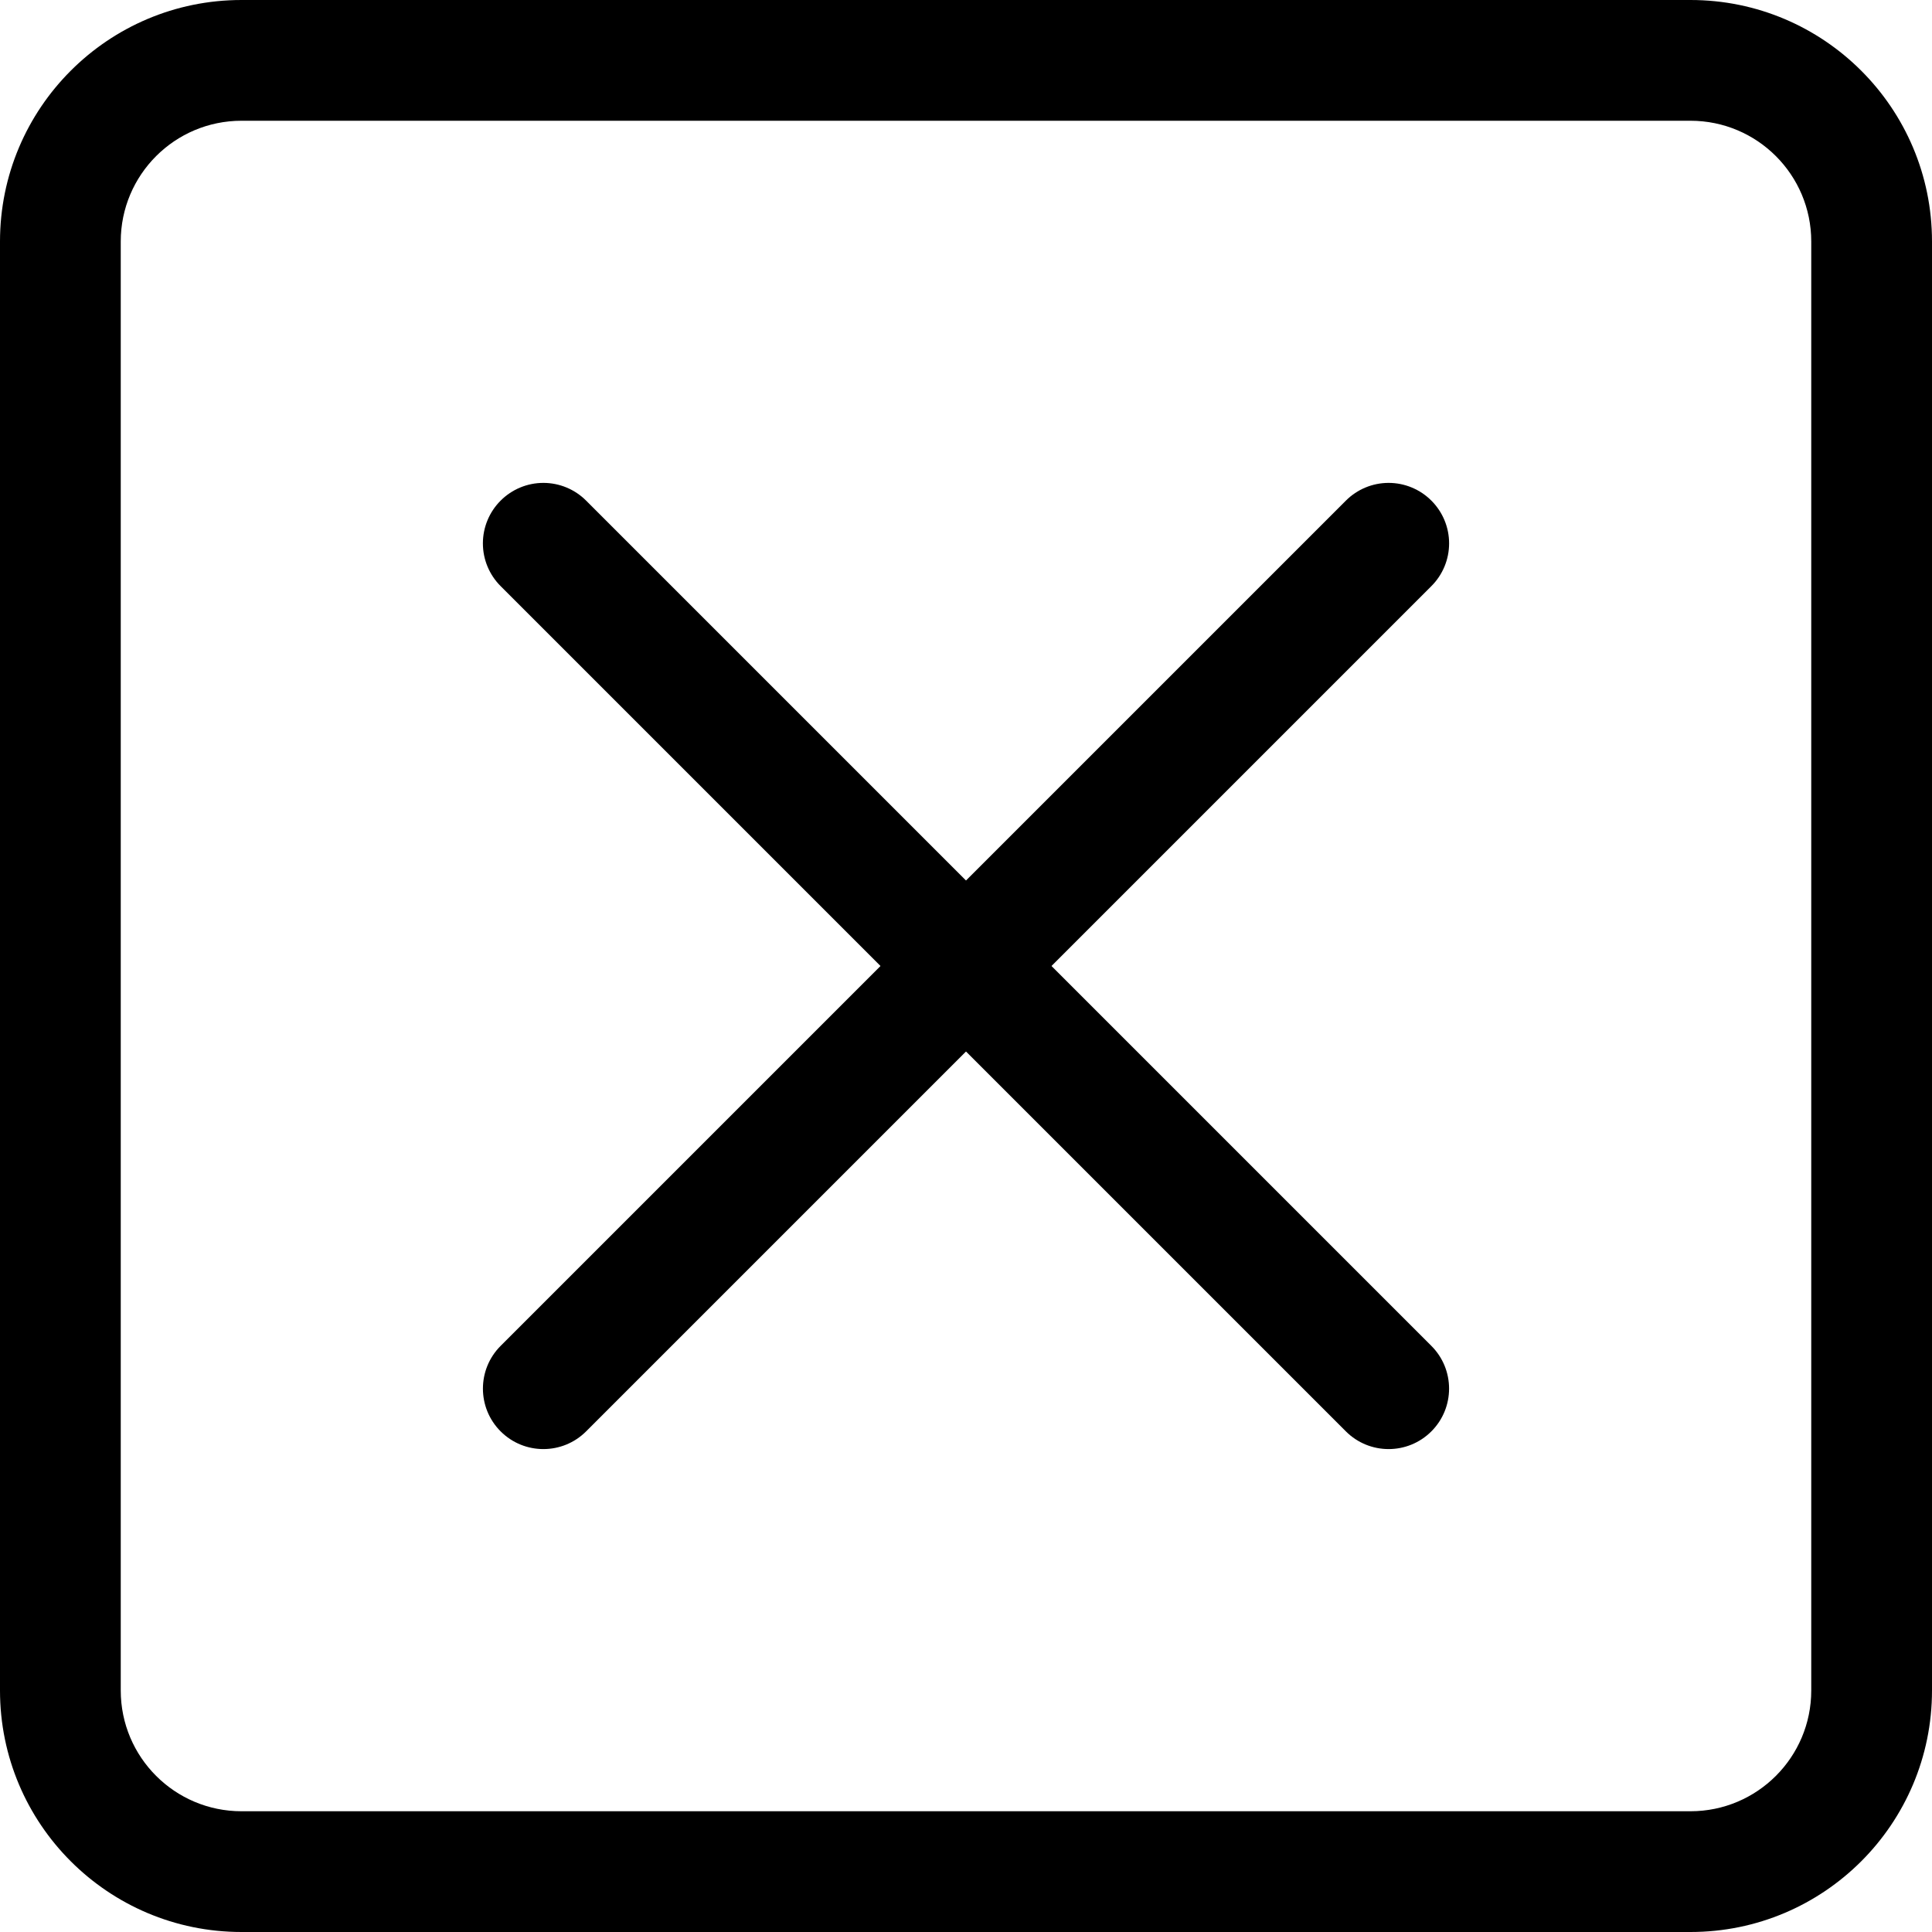
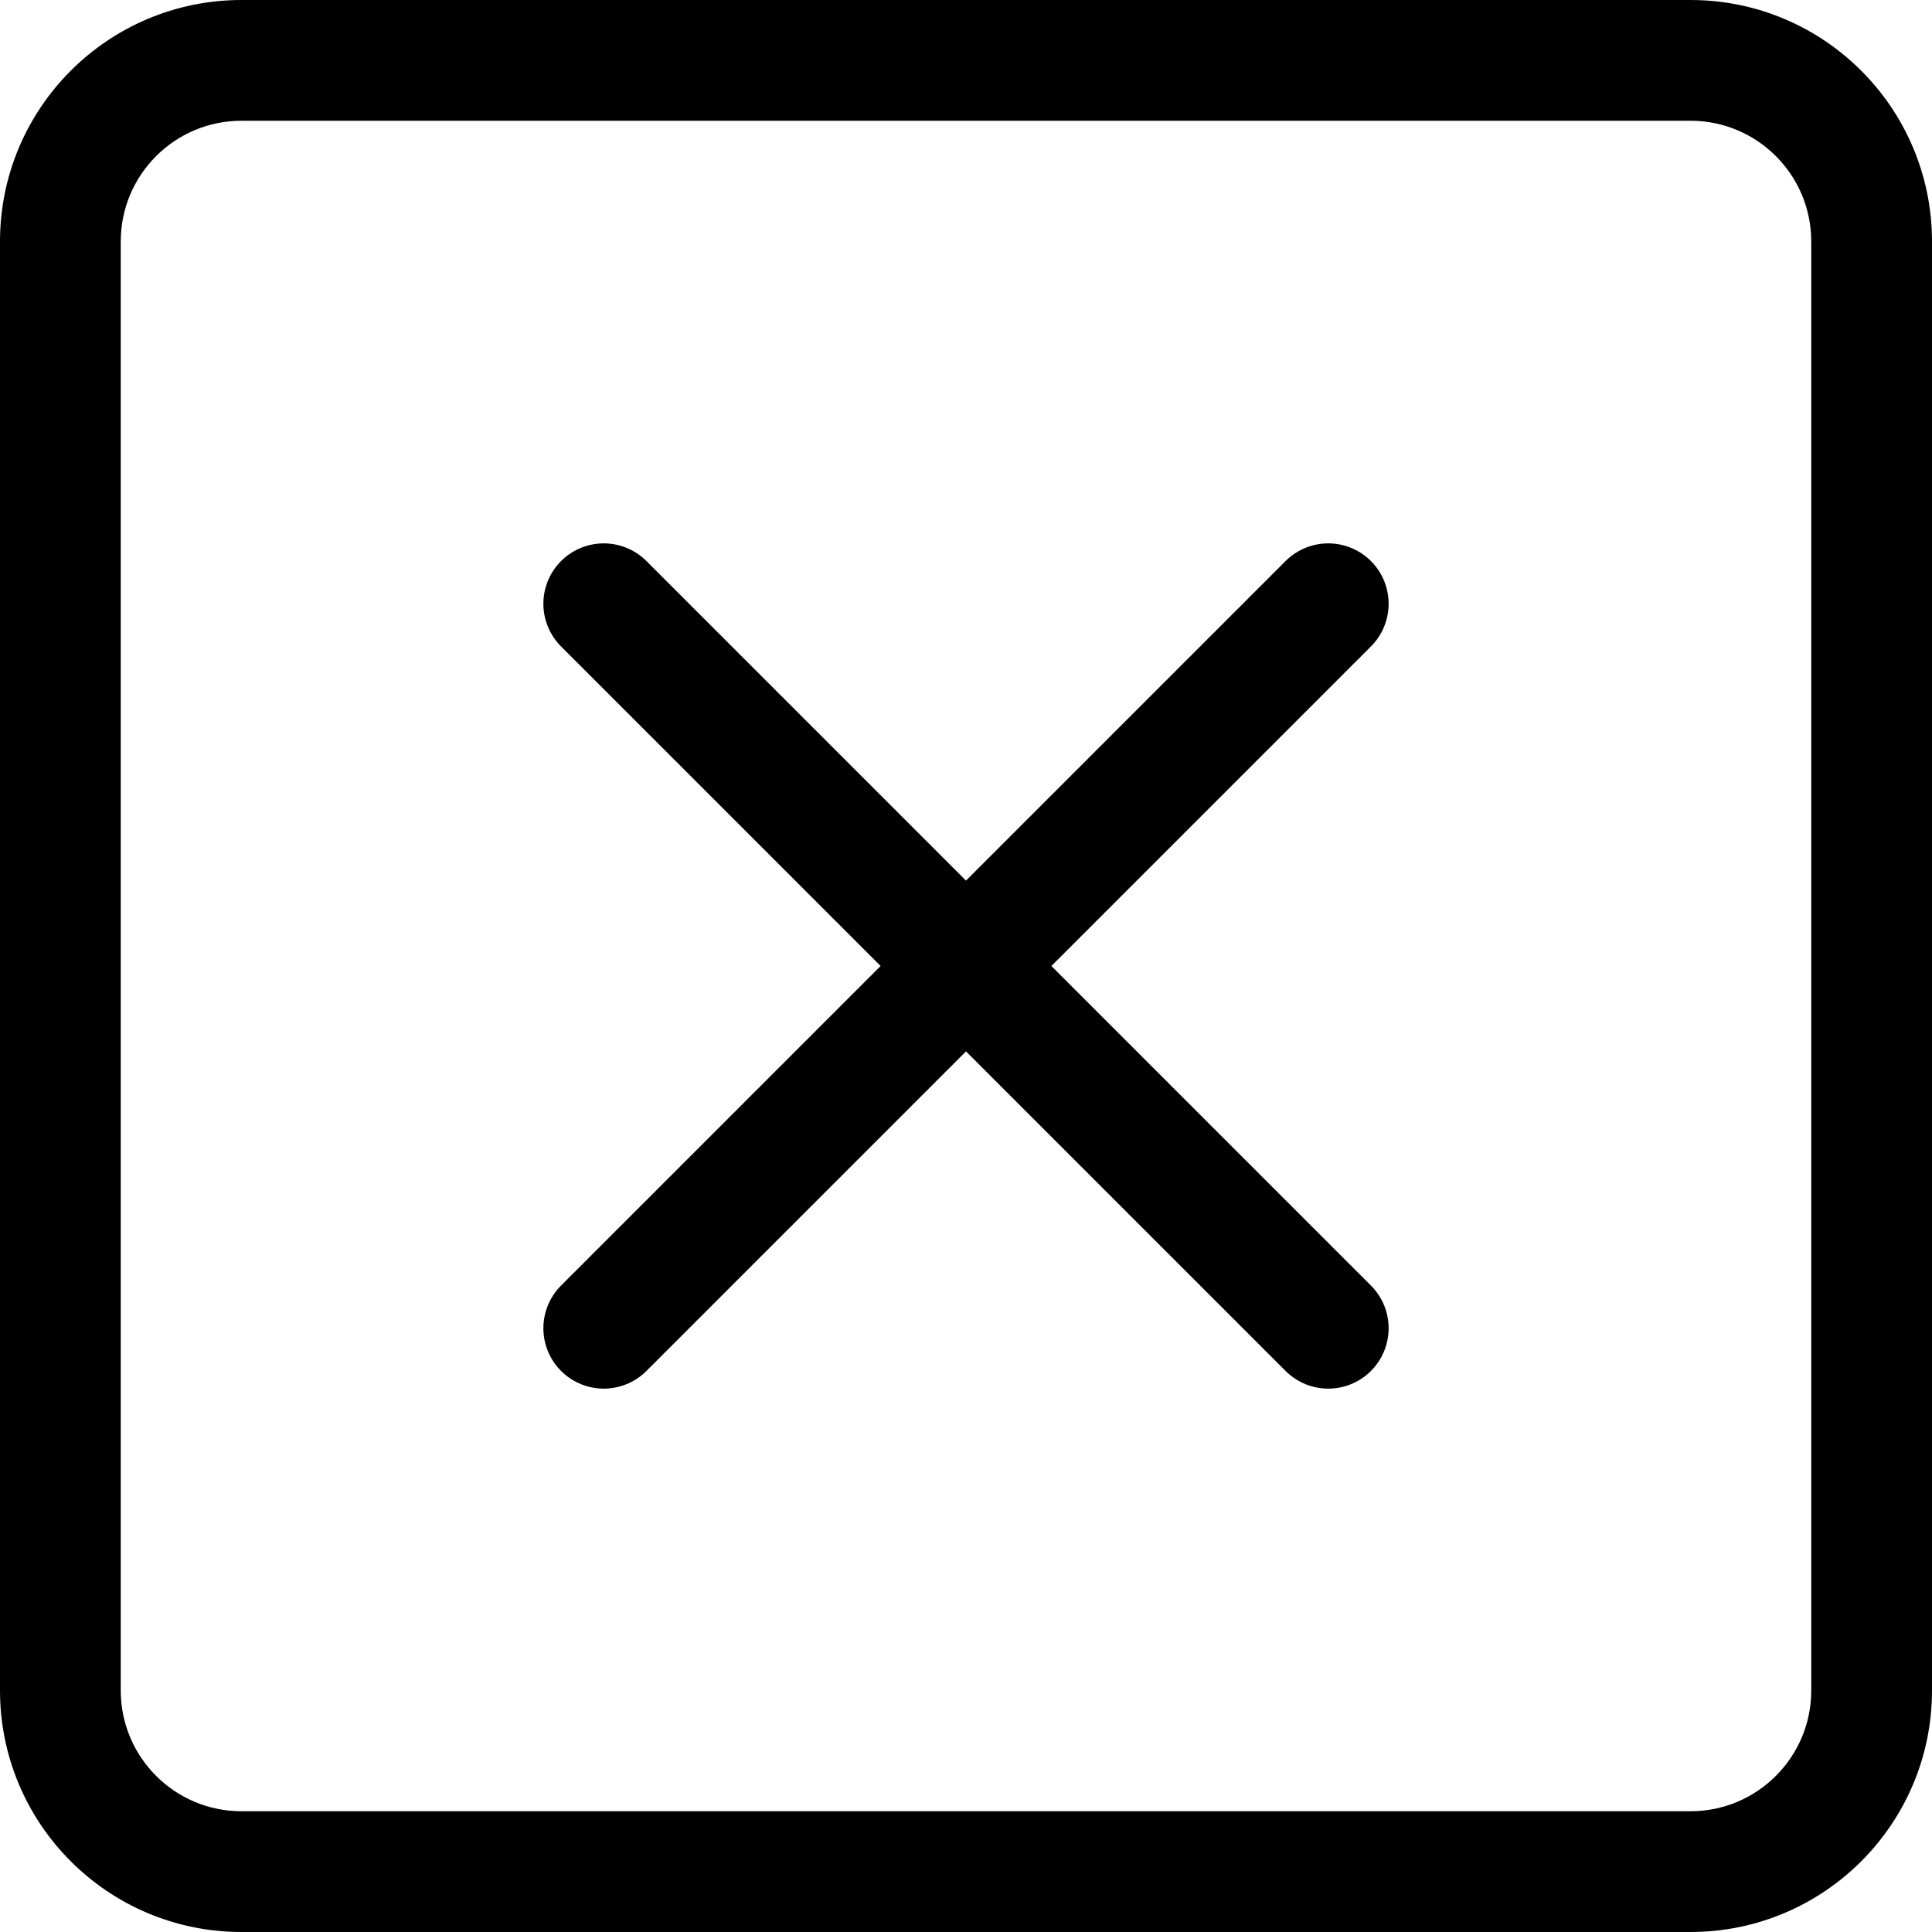
<svg xmlns="http://www.w3.org/2000/svg" width="1em" height="1em" viewBox="0 0 16 16" class="bi bi-x-square" fill="currentColor">
  <path fill-rule="evenodd" d="M14 1H2a1 1 0 0 0-1 1v12a1 1 0 0 0 1 1h12a1 1 0 0 0 1-1V2a1 1 0 0 0-1-1zM2 0a2 2 0 0 0-2 2v12a2 2 0 0 0 2 2h12a2 2 0 0 0 2-2V2a2 2 0 0 0-2-2H2z" />
-   <path fill-rule="evenodd" d="M11.854 4.146a.5.5 0 0 1 0 .708l-7 7a.5.5 0 0 1-.708-.708l7-7a.5.5 0 0 1 .708 0z" />
-   <path fill-rule="evenodd" d="M4.146 4.146a.5.5 0 0 0 0 .708l7 7a.5.5 0 0 0 .708-.708l-7-7a.5.5 0 0 0-.708 0z" />
+   <path stroke="#000" stroke-linecap="round" stroke-linejoin="round" d="M5 11l6-6m0 6L5 5" />
</svg>
